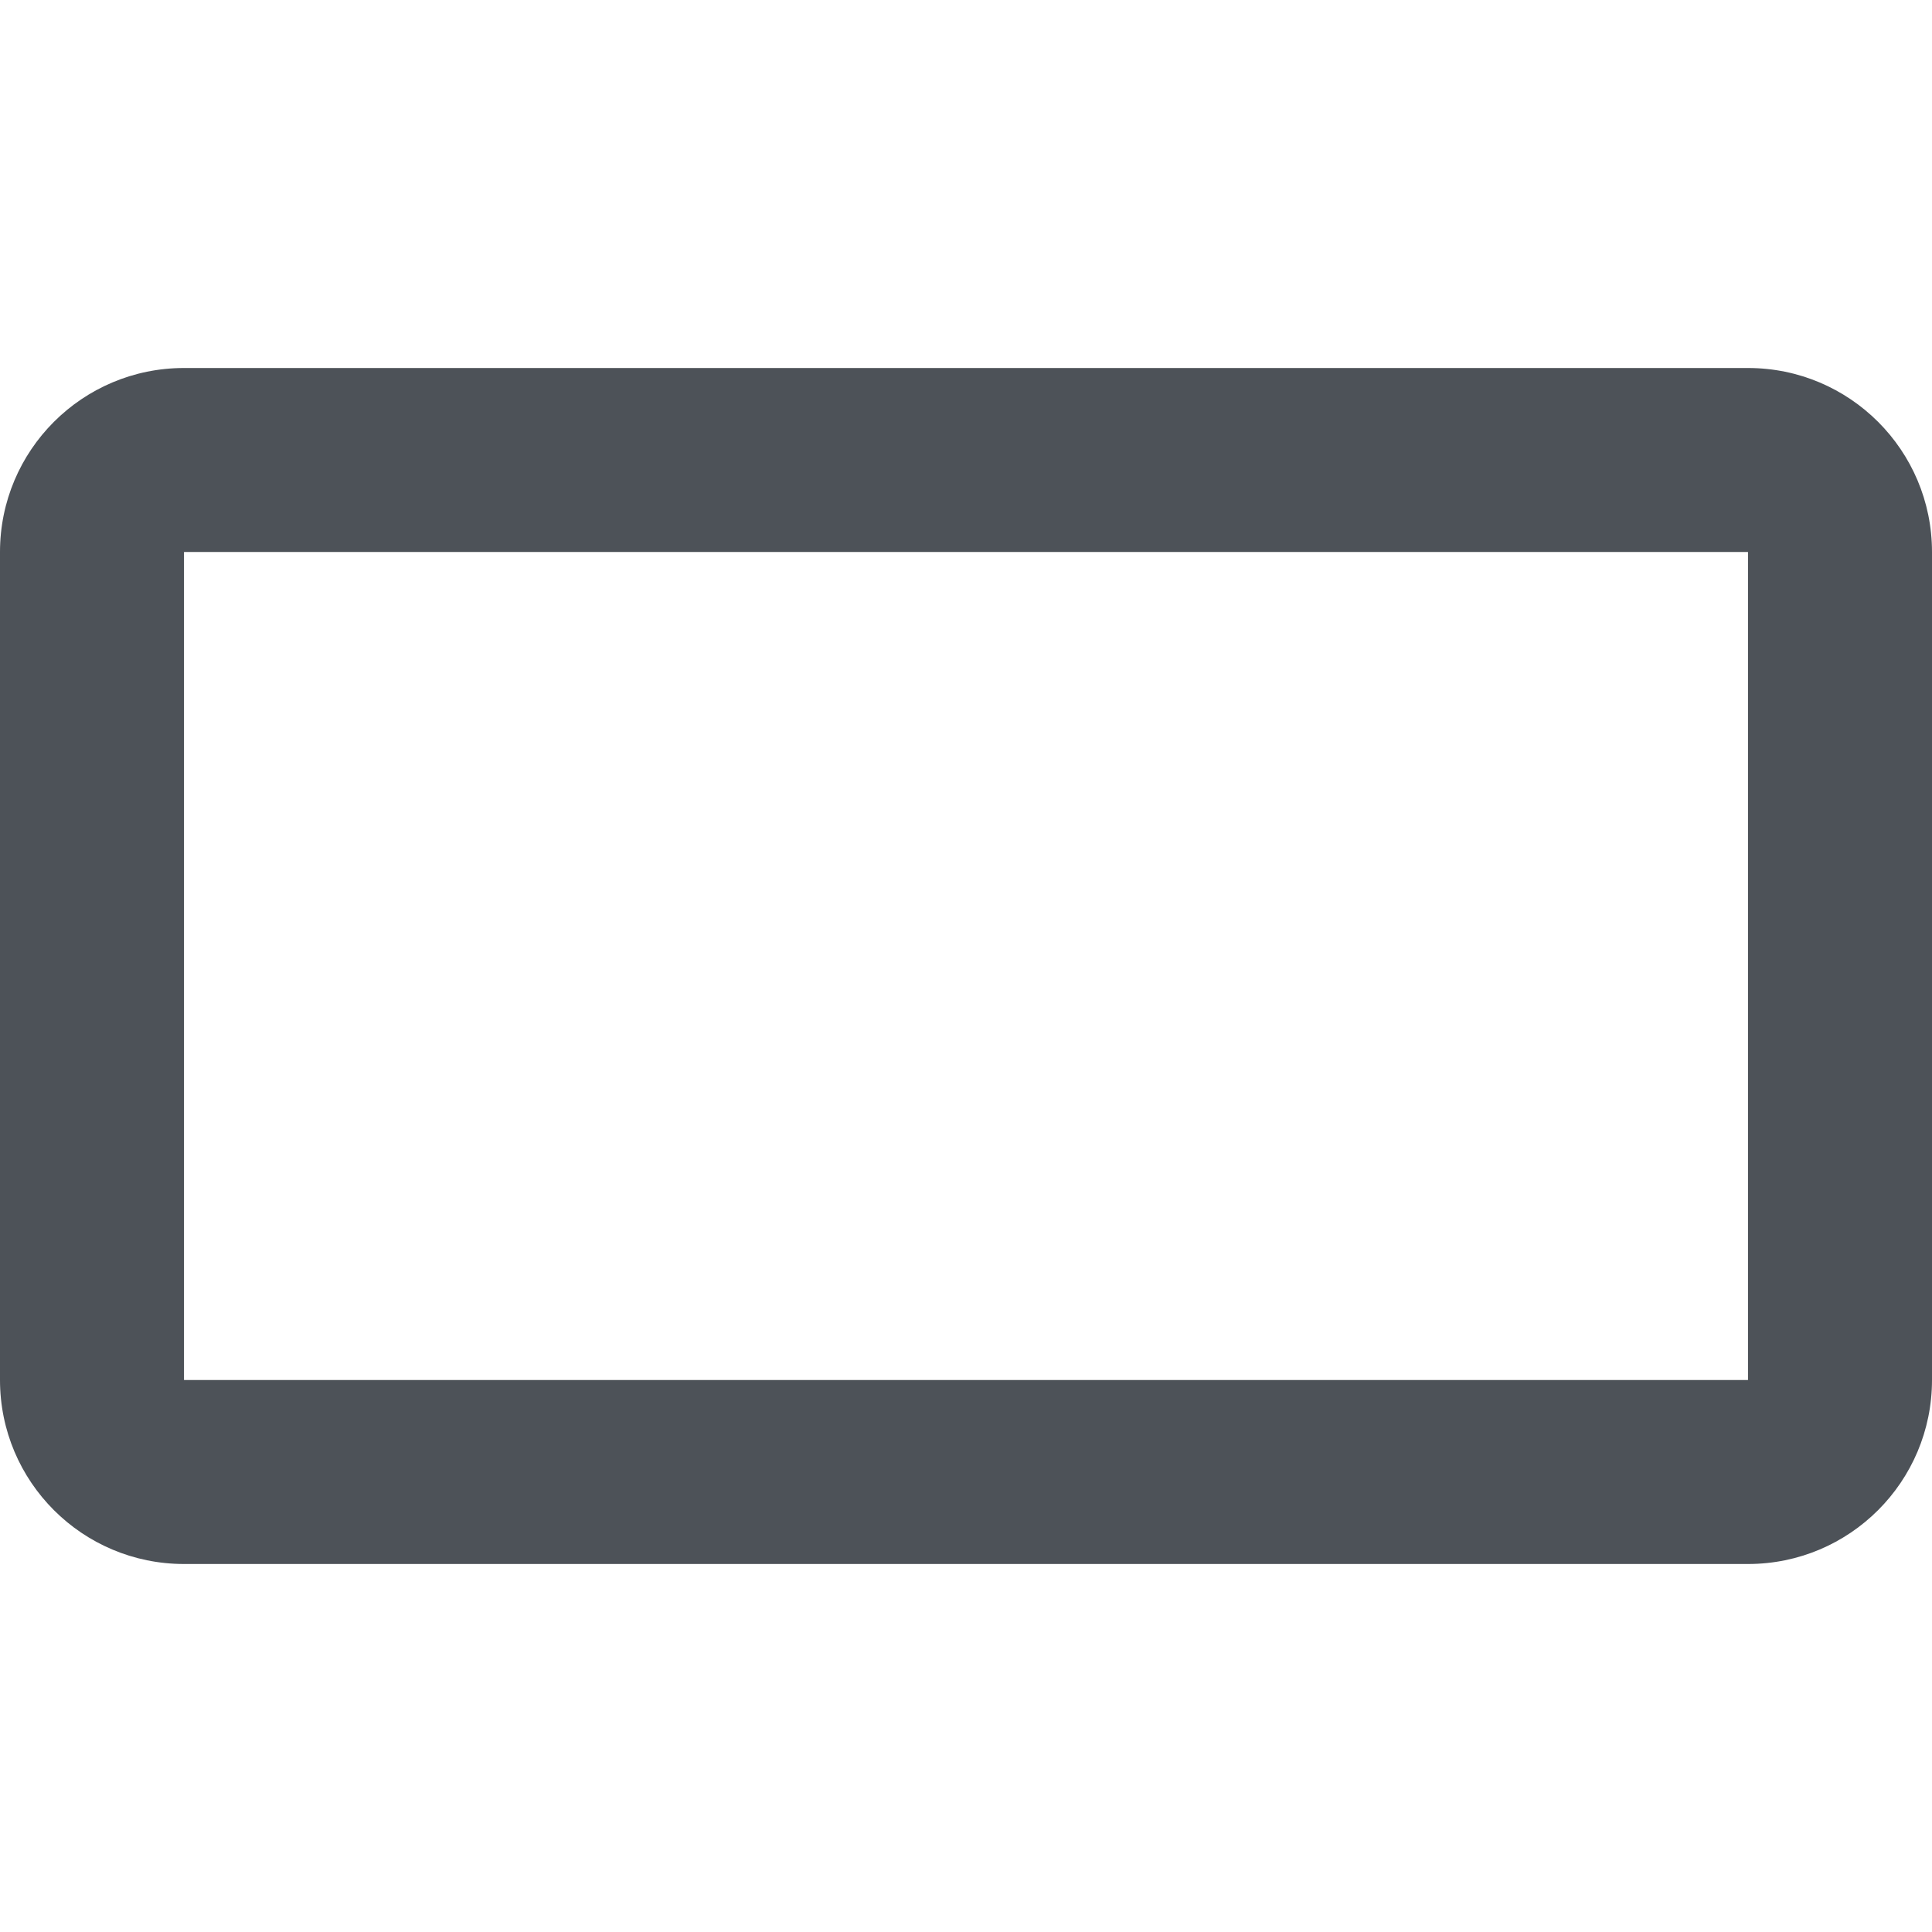
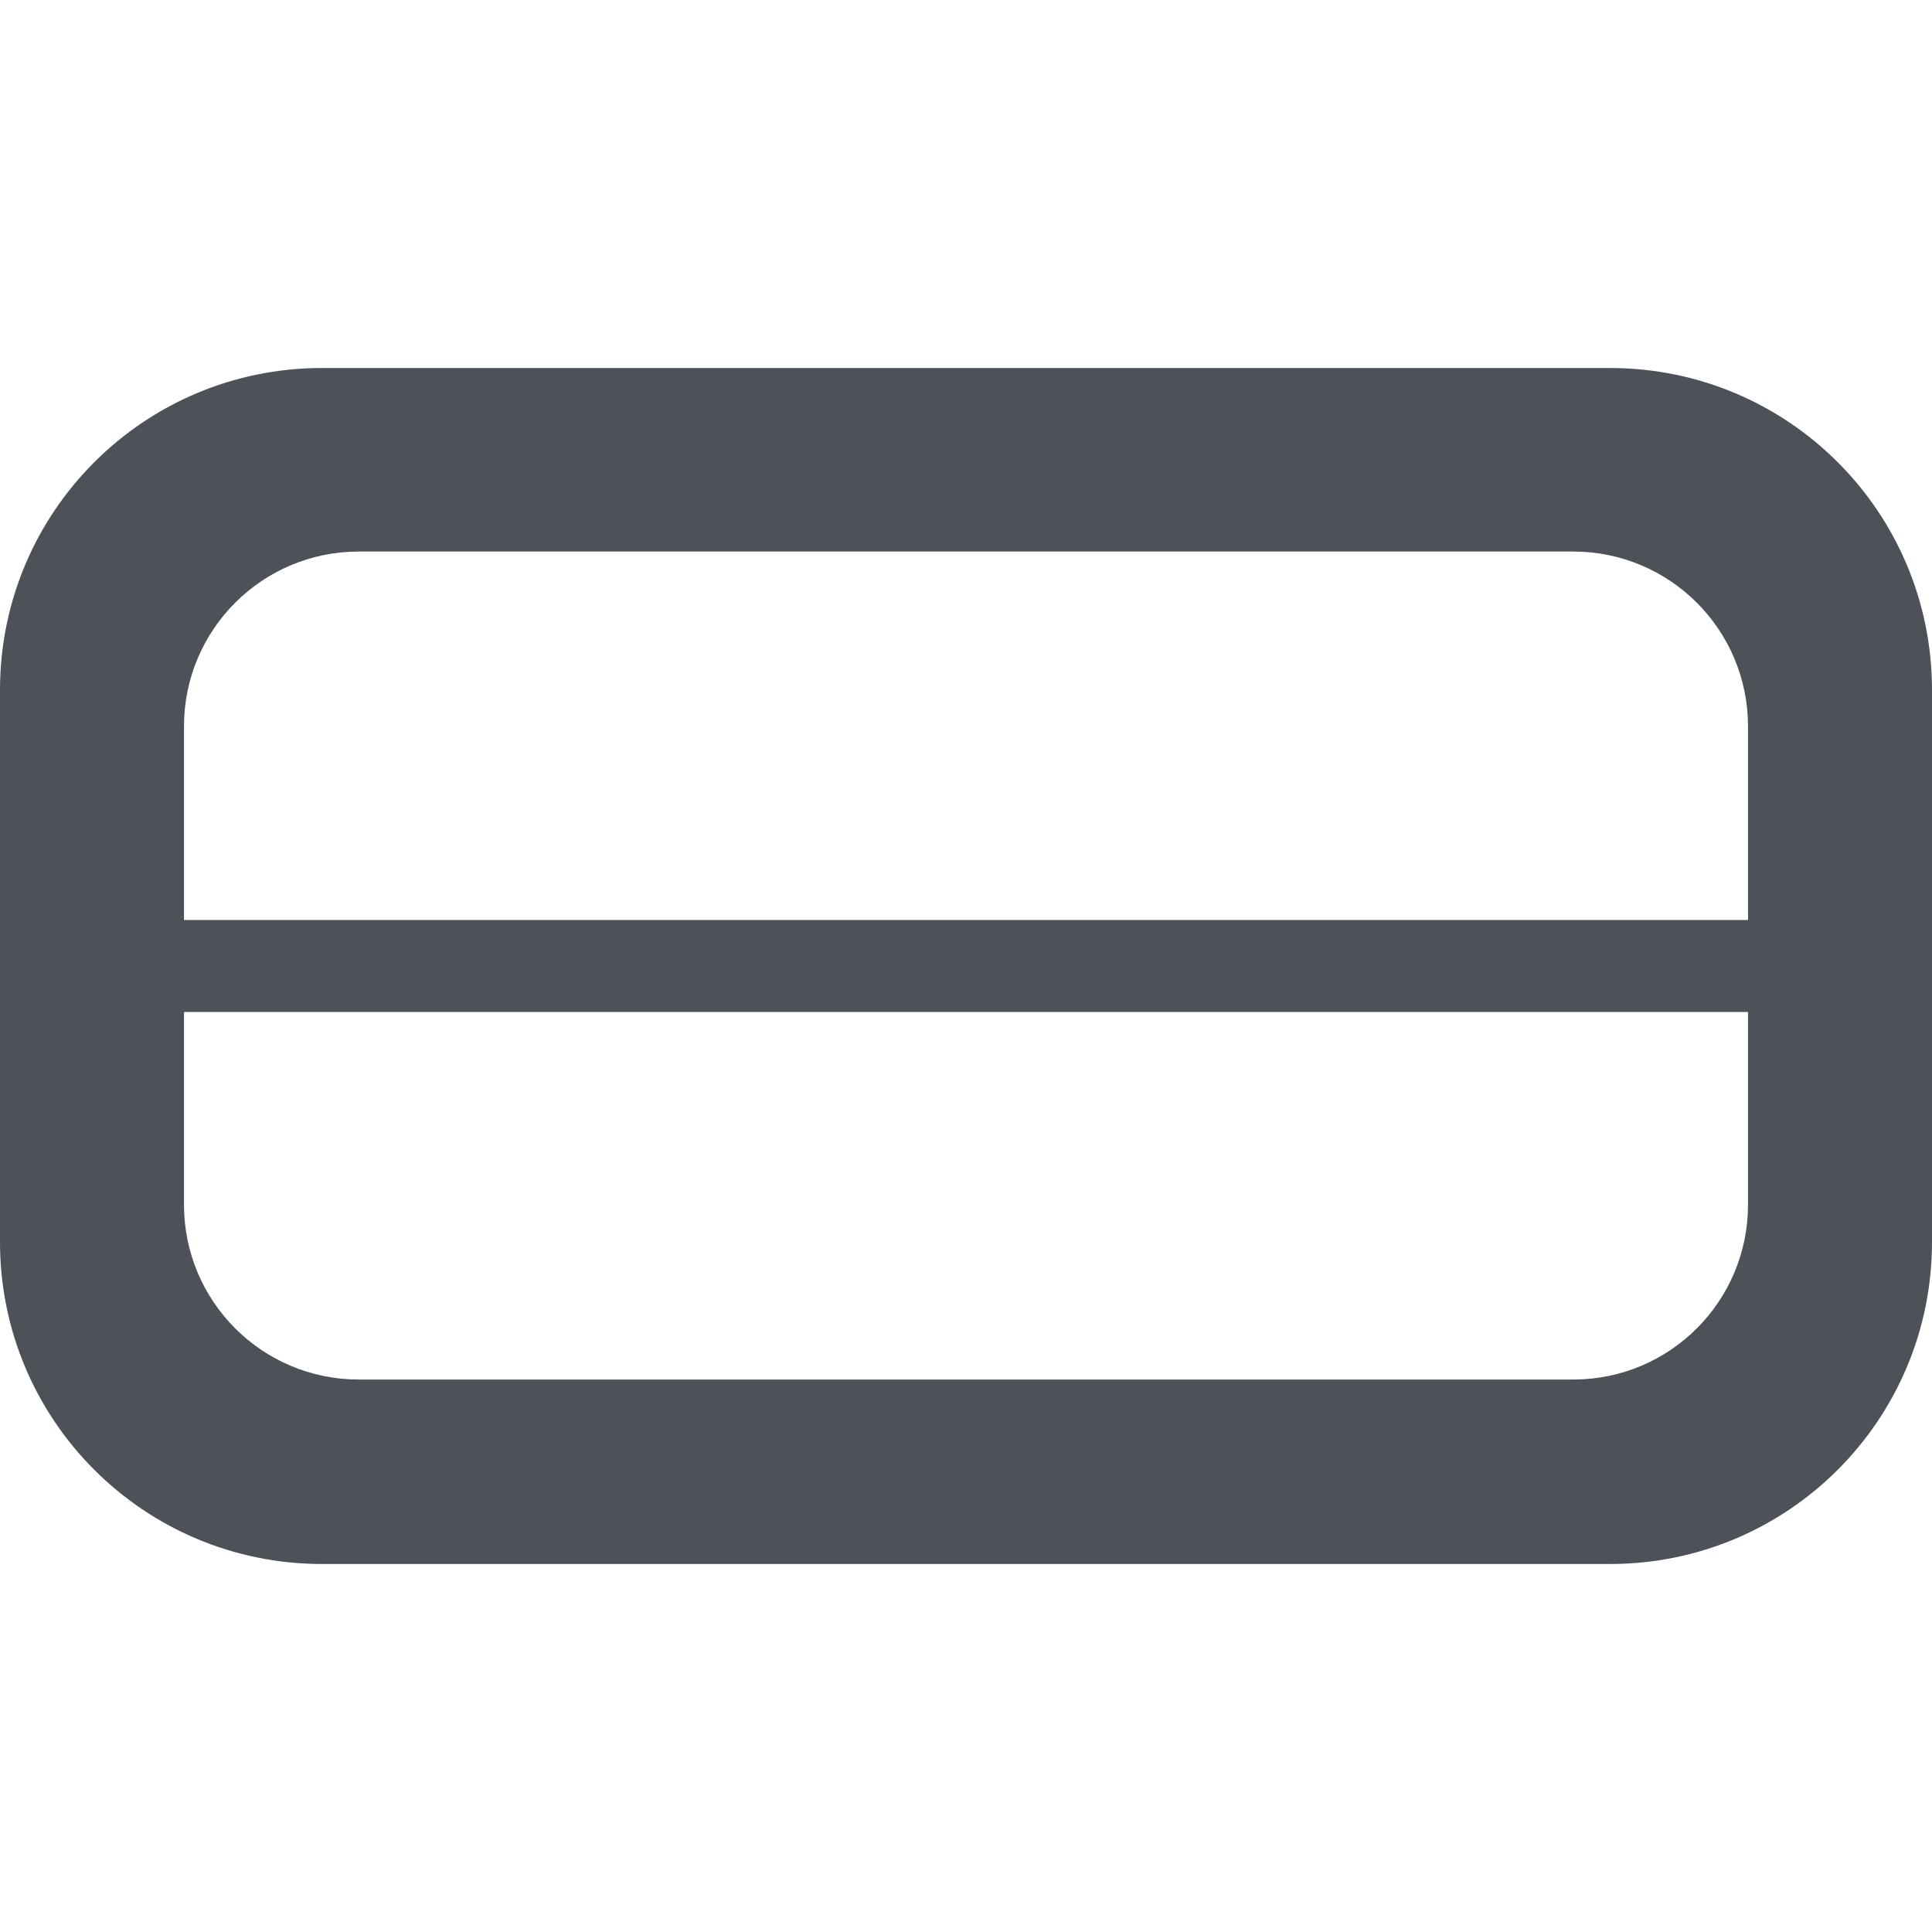
<svg xmlns="http://www.w3.org/2000/svg" version="1.1" id="Layer_1" x="0px" y="0px" viewBox="0 0 420 420" style="enable-background:new 0 0 420 420;" xml:space="preserve">
  <style type="text/css">
	.st0{fill:#4D5258;}
</style>
-   <path id="Icon" class="st0" d="M380,80H40C17.9,80,0,97.9,0,120v180c0,22.1,17.9,40,40,40h340c22.1,0,40-17.9,40-40V120  C420,97.9,402.1,80,380,80z M40,300V120h340v180H40z" />
+   <path class="st0" d="M350,80H70c-38.7,0-70,31.3-70,70v120c0,38.7,31.3,70,70,70h280c38.7,0,70-31.3,70-70V150  C420,111.3,388.7,80,350,80z M78,119.9h264c21,0,38,17,38,38V200H40v-42.1C40,136.9,57,119.9,78,119.9z M342,299.9H78  c-21,0-38-17-38-38V220h340v41.9C380,282.9,363,299.9,342,299.9z" />
</svg>
